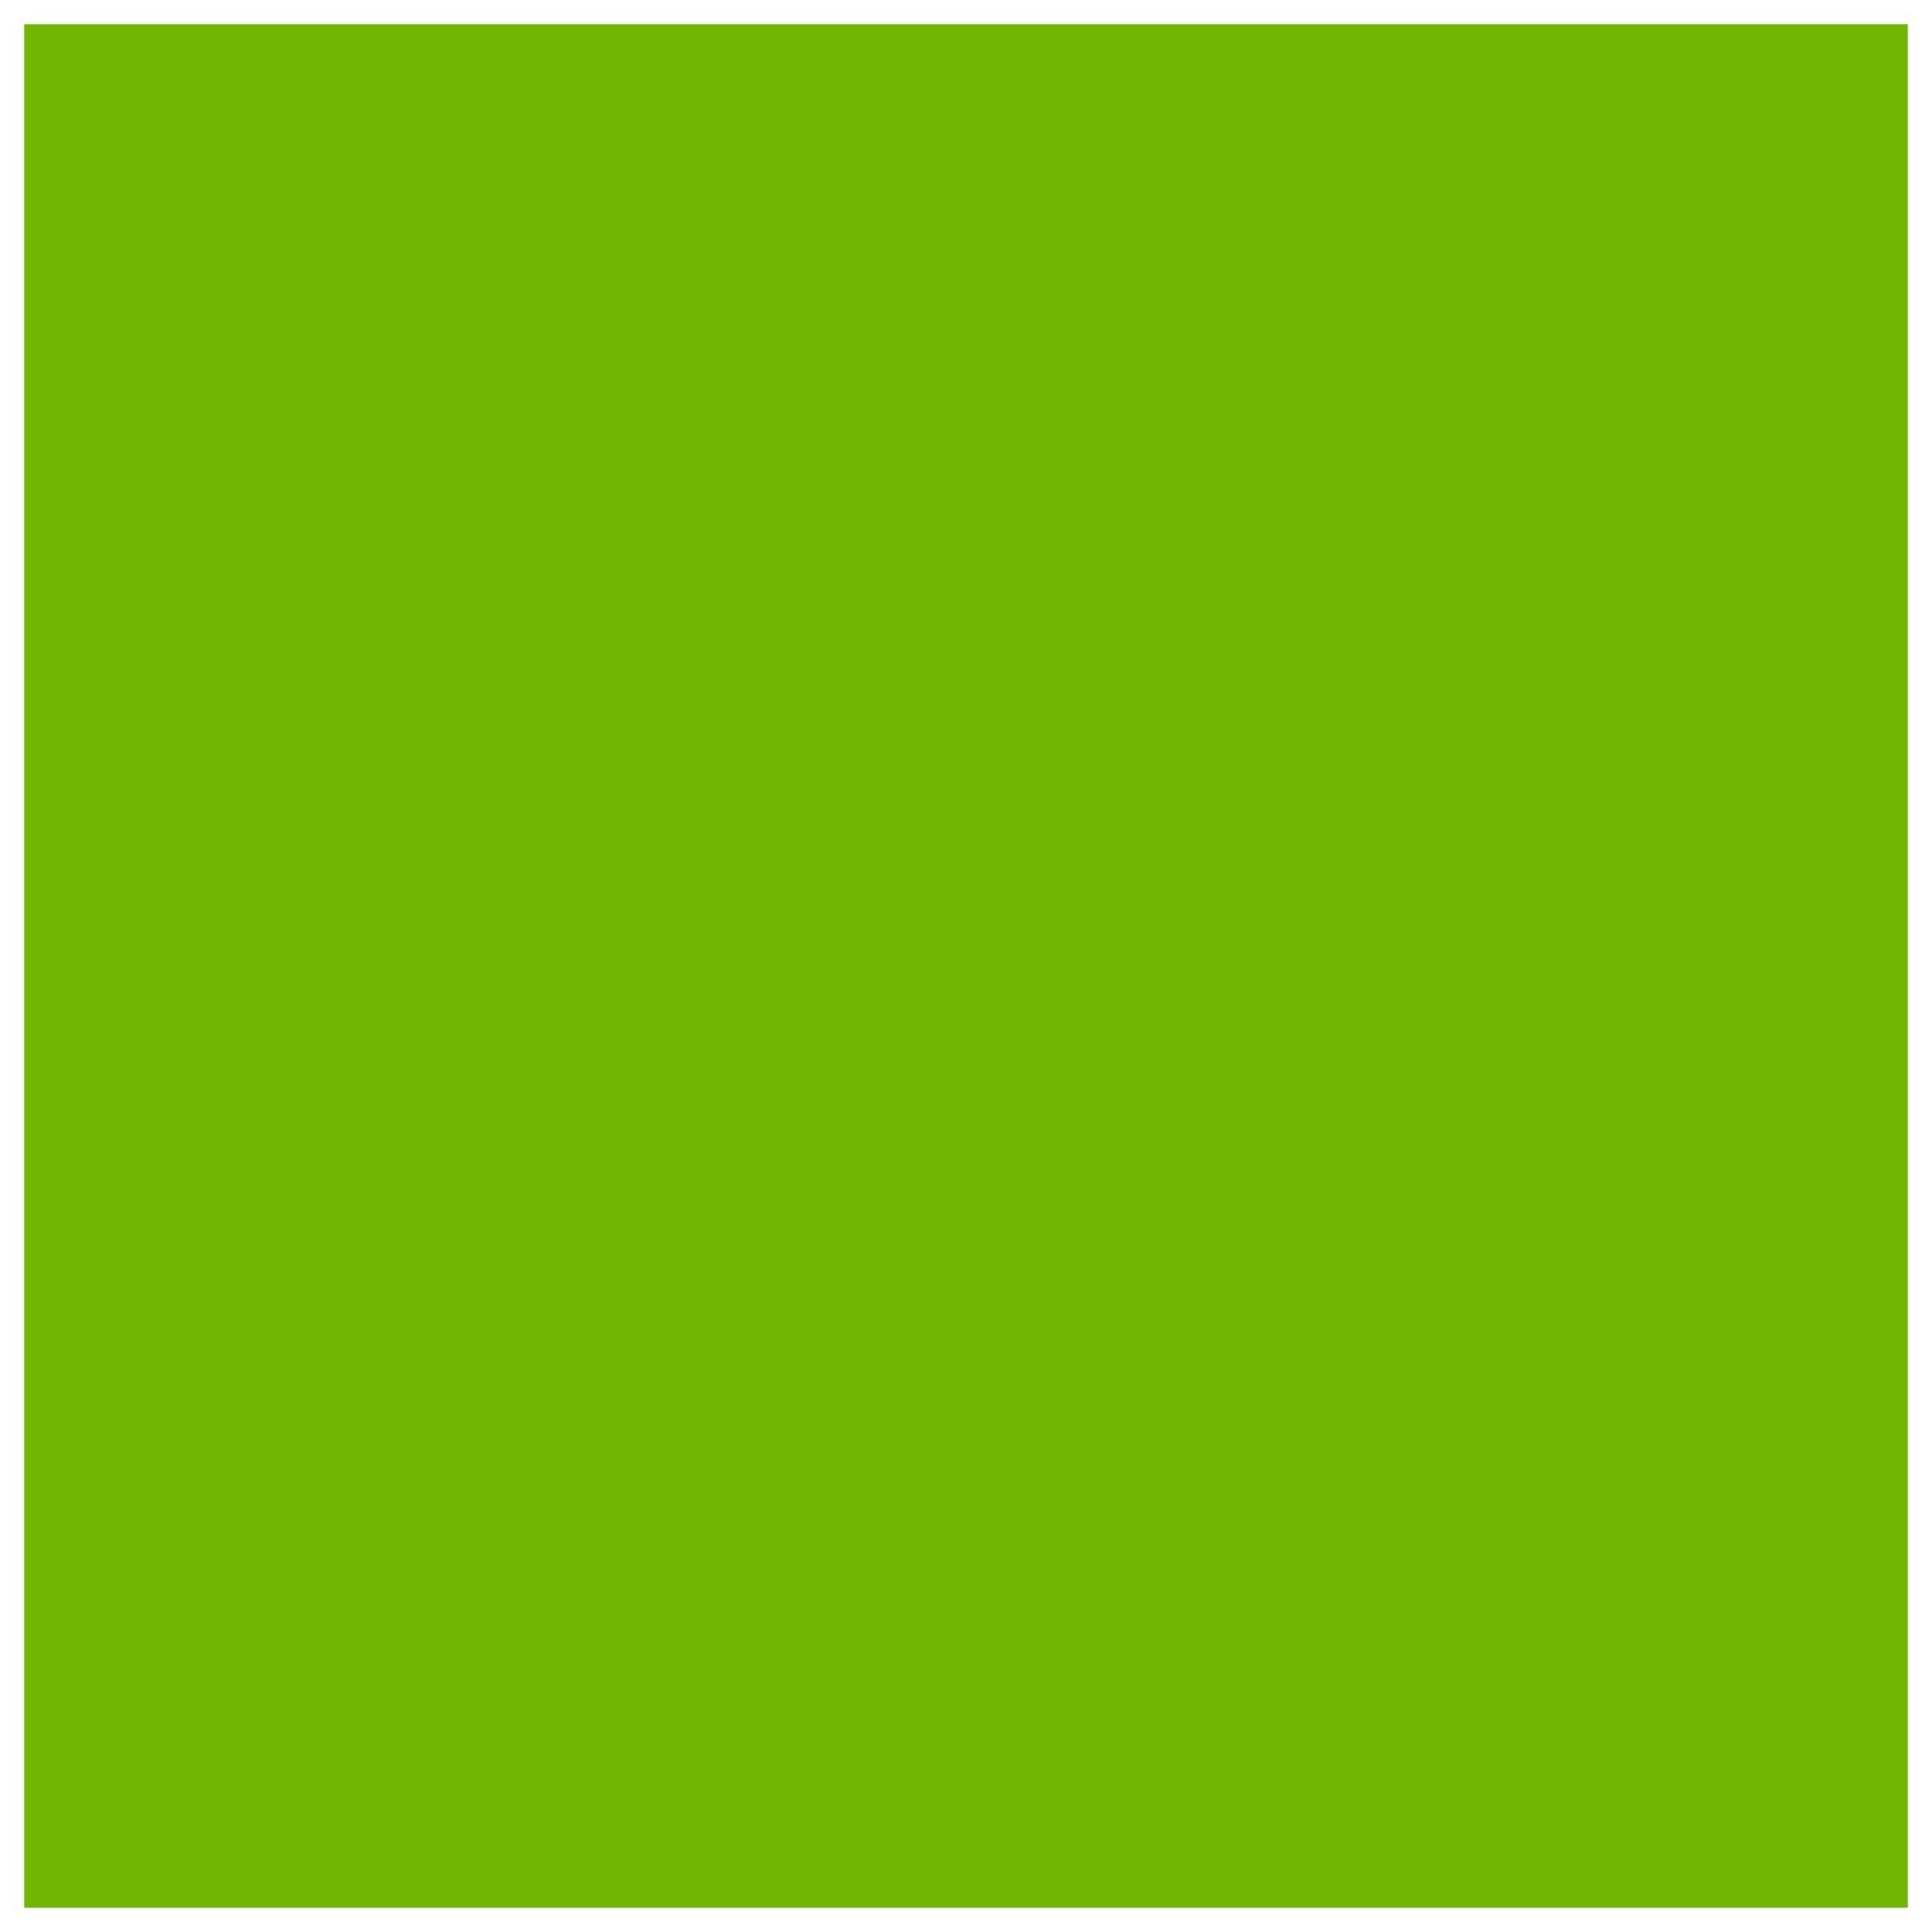
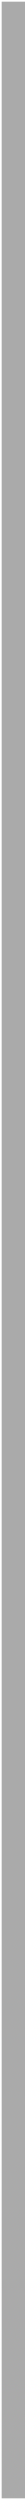
- <svg xmlns="http://www.w3.org/2000/svg" version="1.1" width="80px" height="80px">
-   <g transform="matrix(1 0 0 1 -1375 -51 )">
-     <path d="M 1376 52  L 1454 52  L 1454 130  L 1376 130  L 1376 52  Z " fill-rule="nonzero" fill="#70b603" stroke="none" />
+ <svg xmlns="http://www.w3.org/2000/svg" version="1.1" width="16px" height="1500px">
+   <g transform="matrix(1 0 0 1 -839 706 )">
+     <path d="M 840 -705  L 854 -705  L 854 793  L 840 793  L 840 -705  Z " fill-rule="nonzero" fill="#aaaaaa" stroke="none" />
  </g>
</svg>
